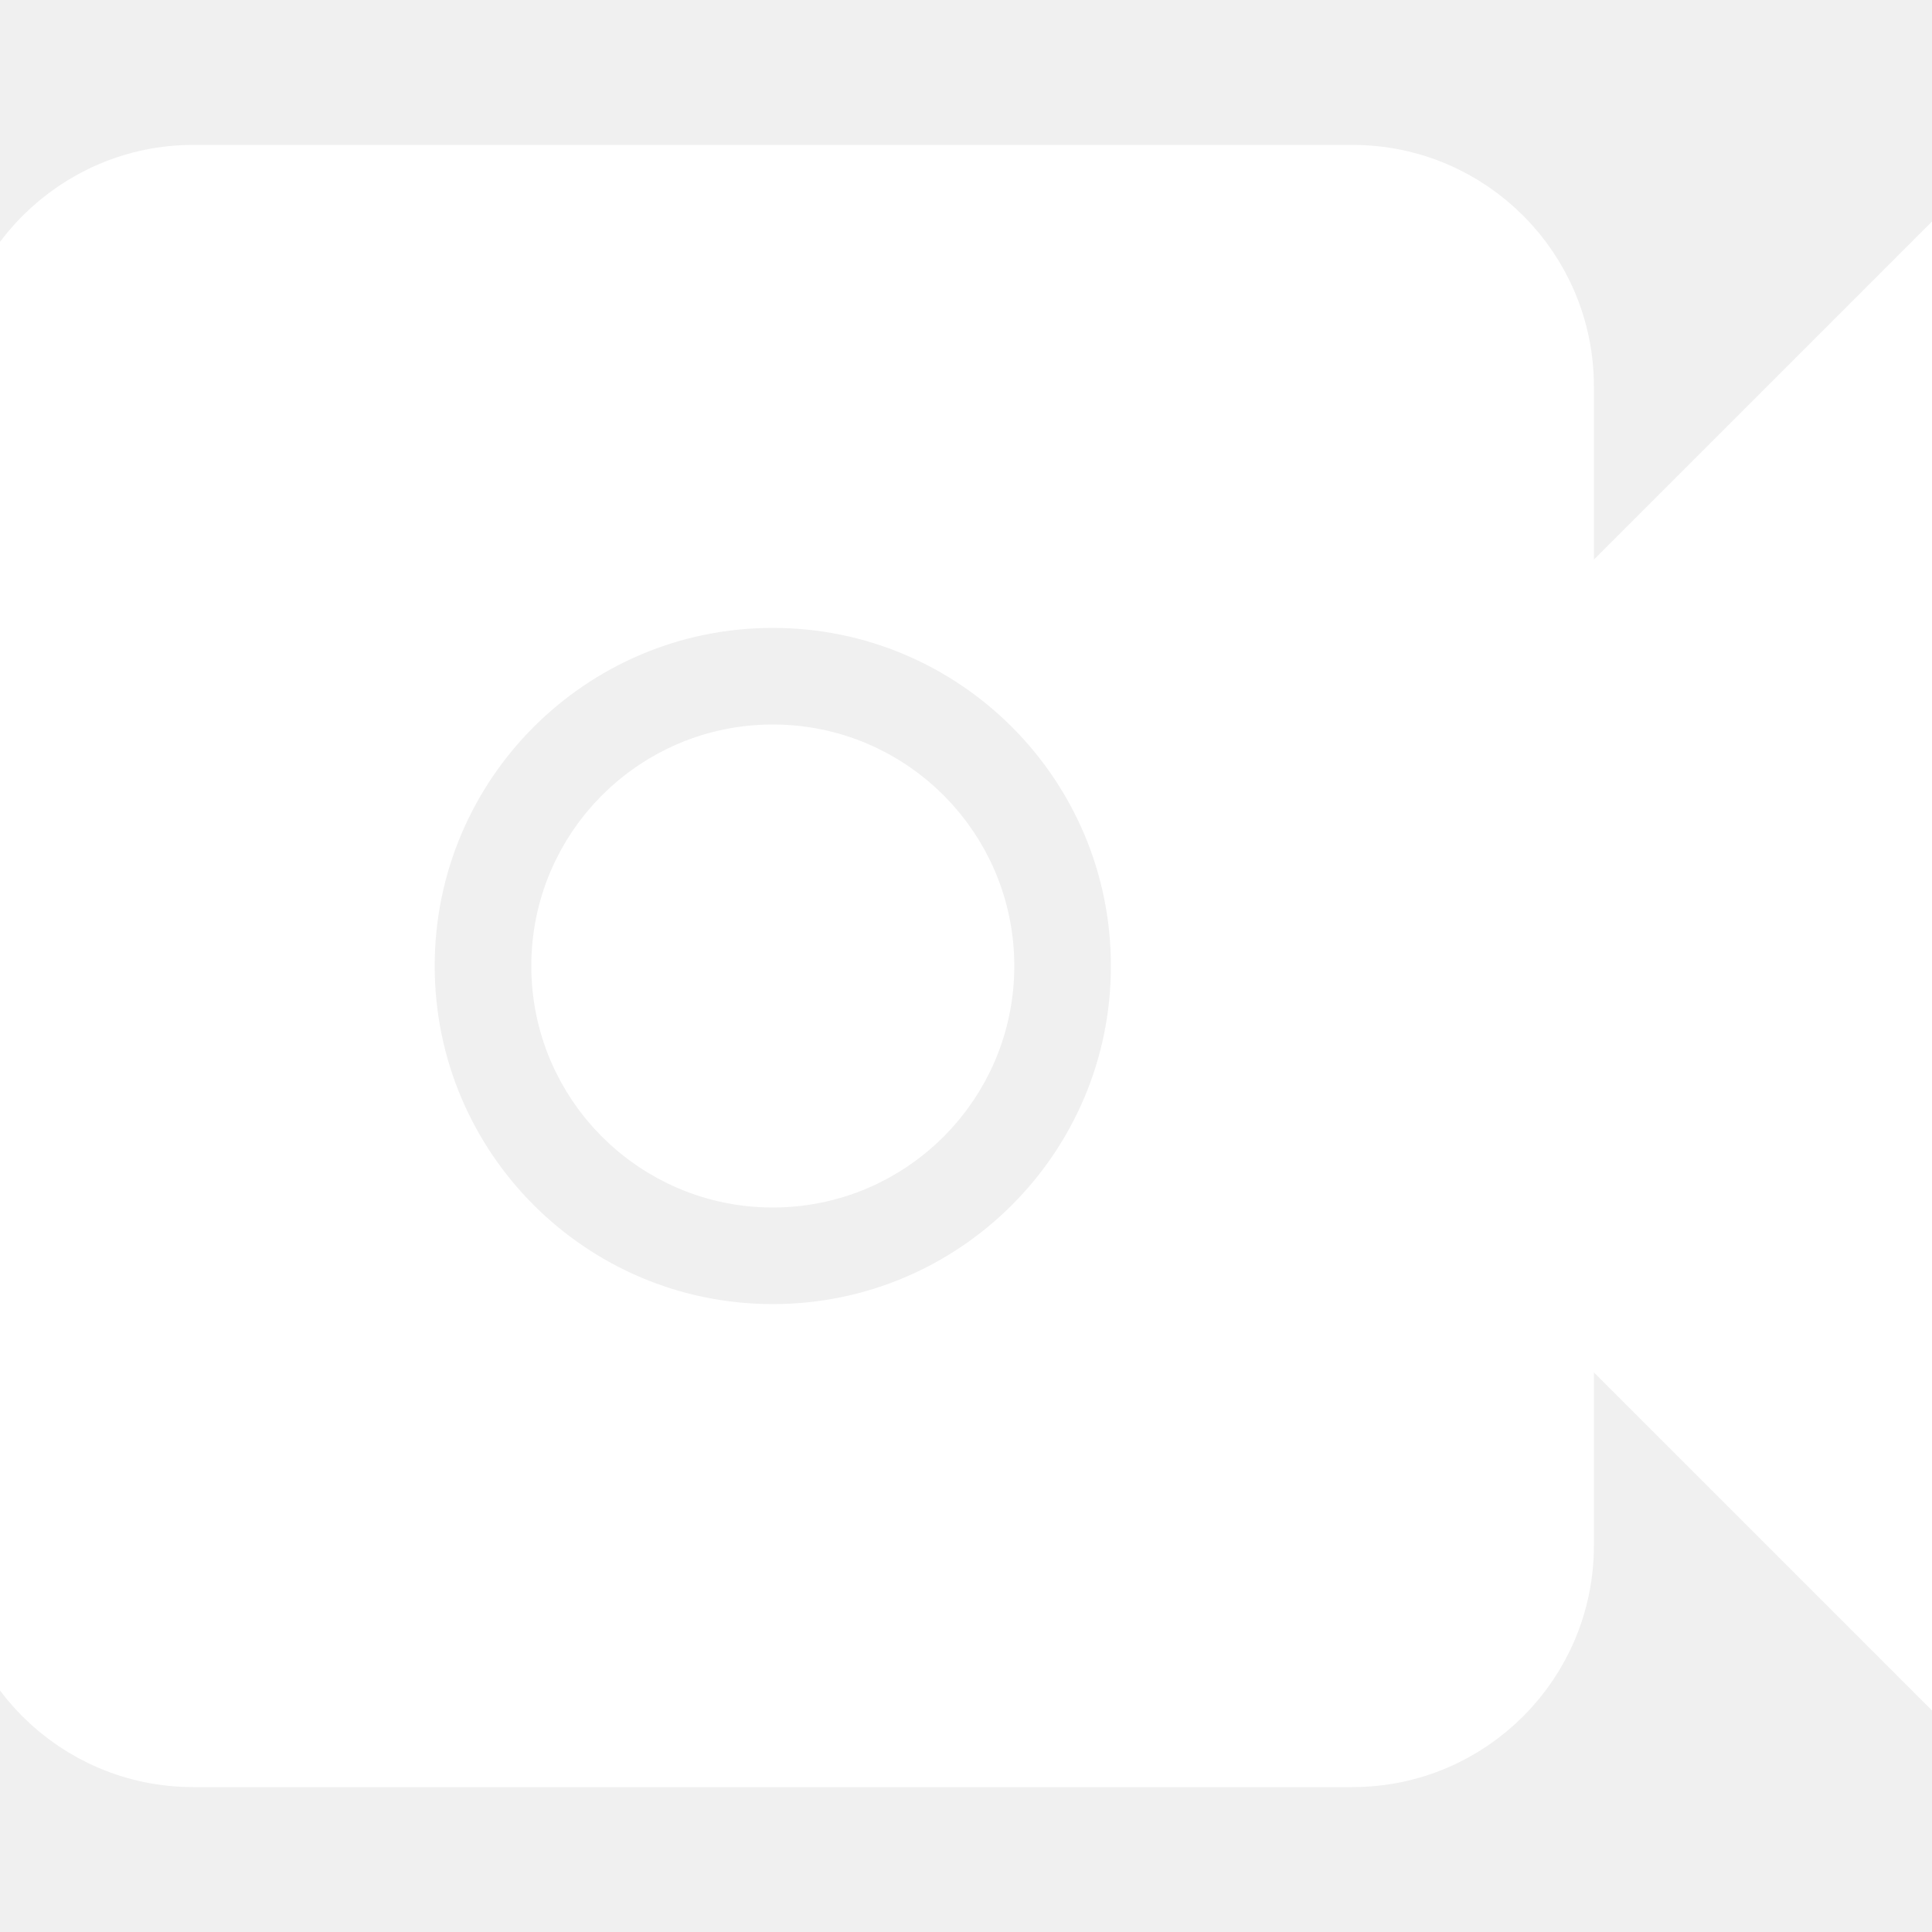
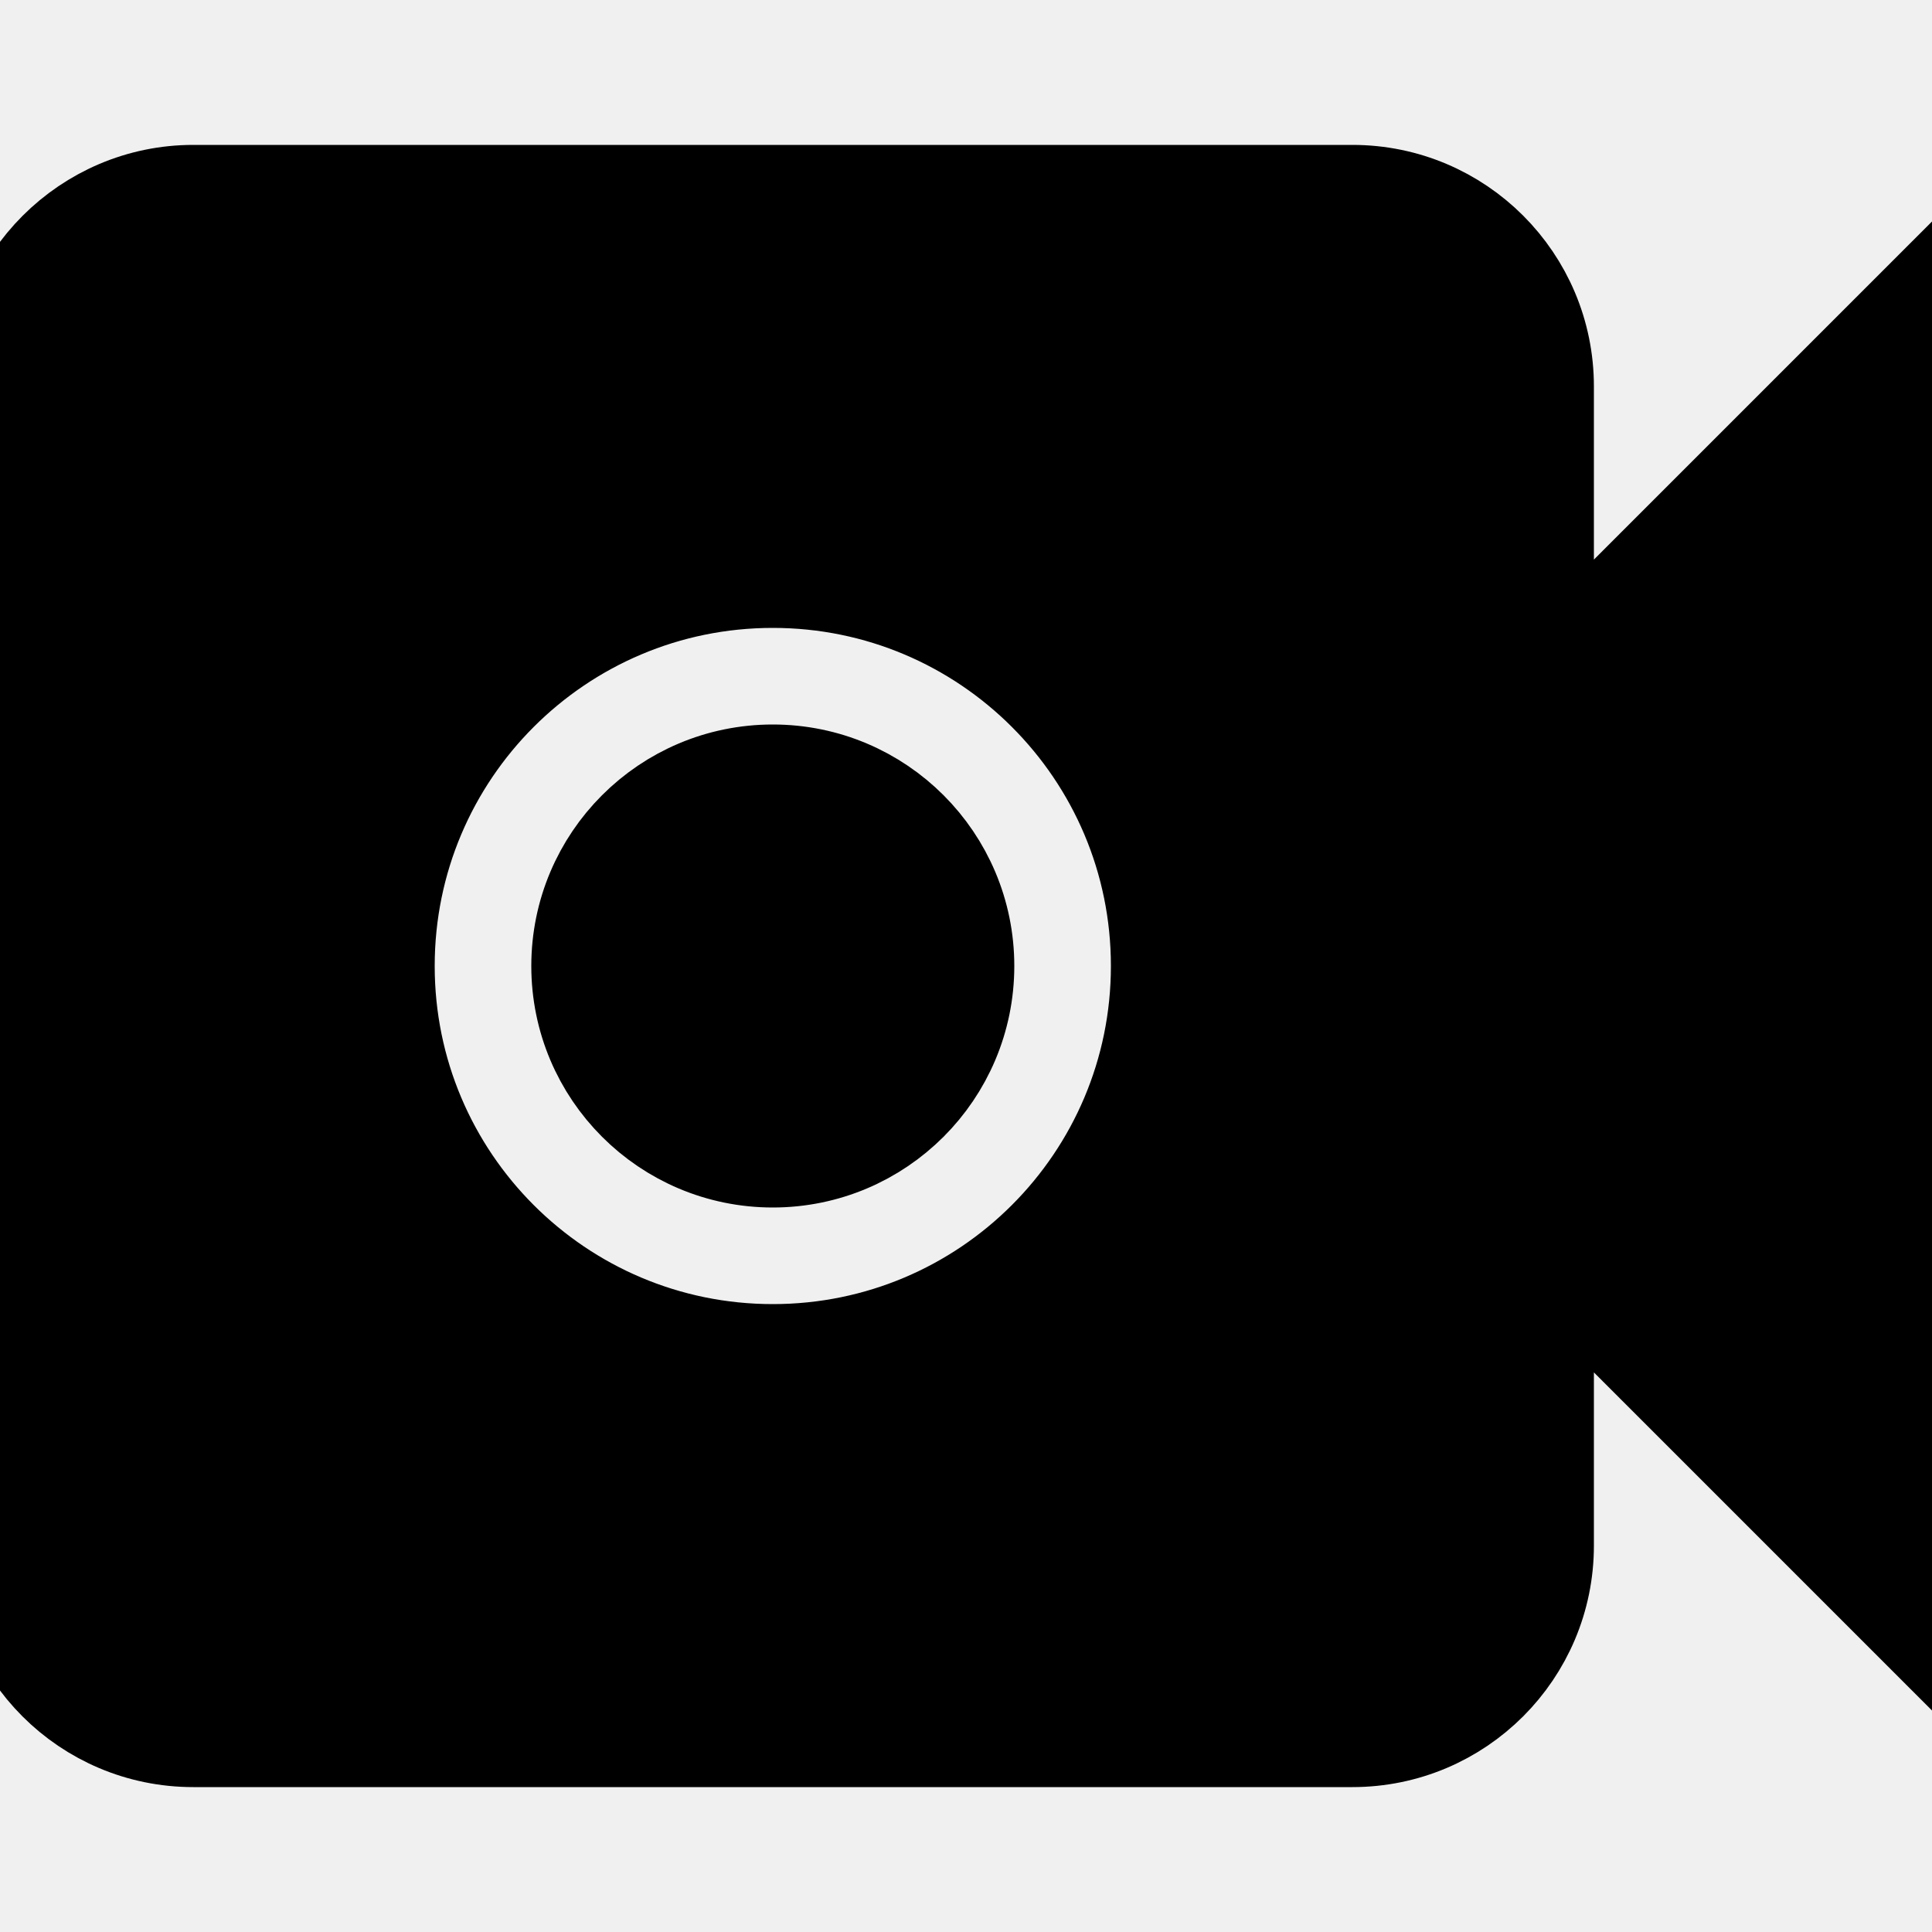
- <svg xmlns="http://www.w3.org/2000/svg" fill="#ffffff" width="80px" height="80px" viewBox="0 0 20 20" stroke="#ffffff">
+ <svg xmlns="http://www.w3.org/2000/svg" fill="#000000" width="80px" height="80px" viewBox="0 0 20 20" stroke="#000000">
  <g id="SVGRepo_bgCarrier" stroke-width="0" />
  <g id="SVGRepo_tracerCarrier" stroke-linecap="round" stroke-linejoin="round" />
  <g id="SVGRepo_iconCarrier">
    <path d="M16 7l4-4v14l-4-4v3a2 2 0 0 1-2 2H2a2 2 0 0 1-2-2V4c0-1.1.9-2 2-2h12a2 2 0 0 1 2 2v3zm-8 7a4 4 0 1 0 0-8 4 4 0 0 0 0 8zm0-2a2 2 0 1 1 0-4 2 2 0 0 1 0 4z" />
  </g>
</svg>
